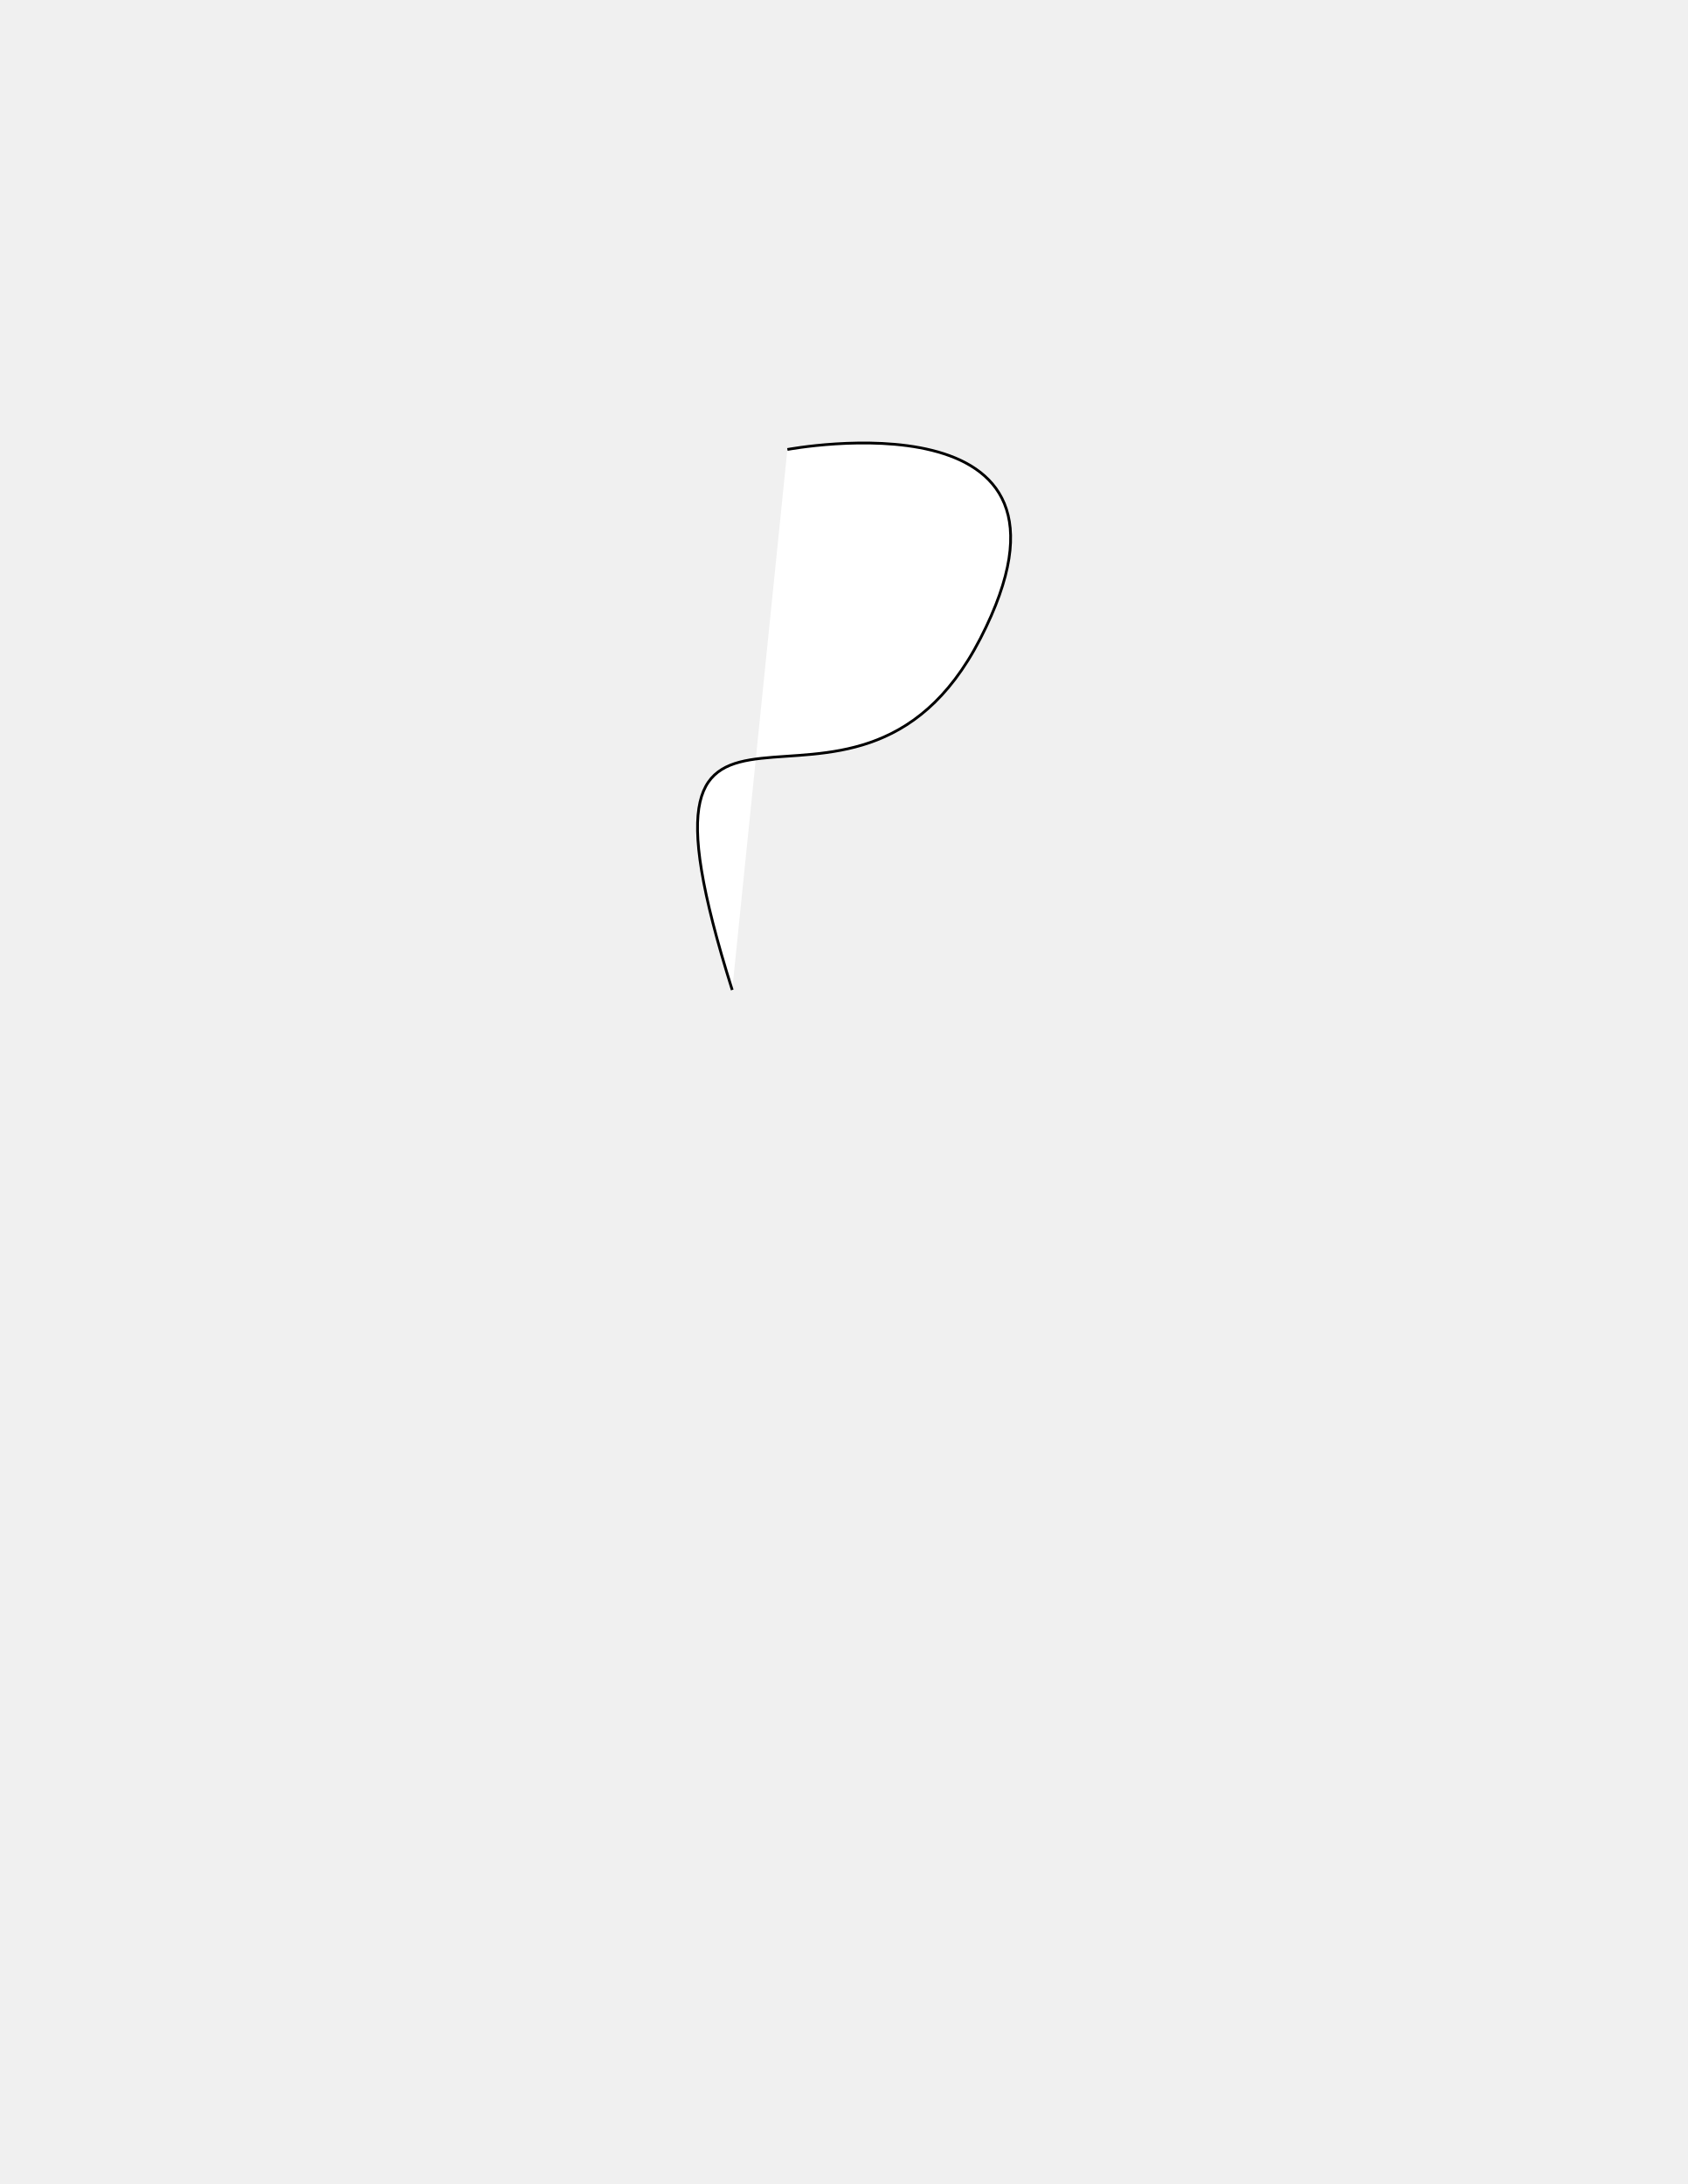
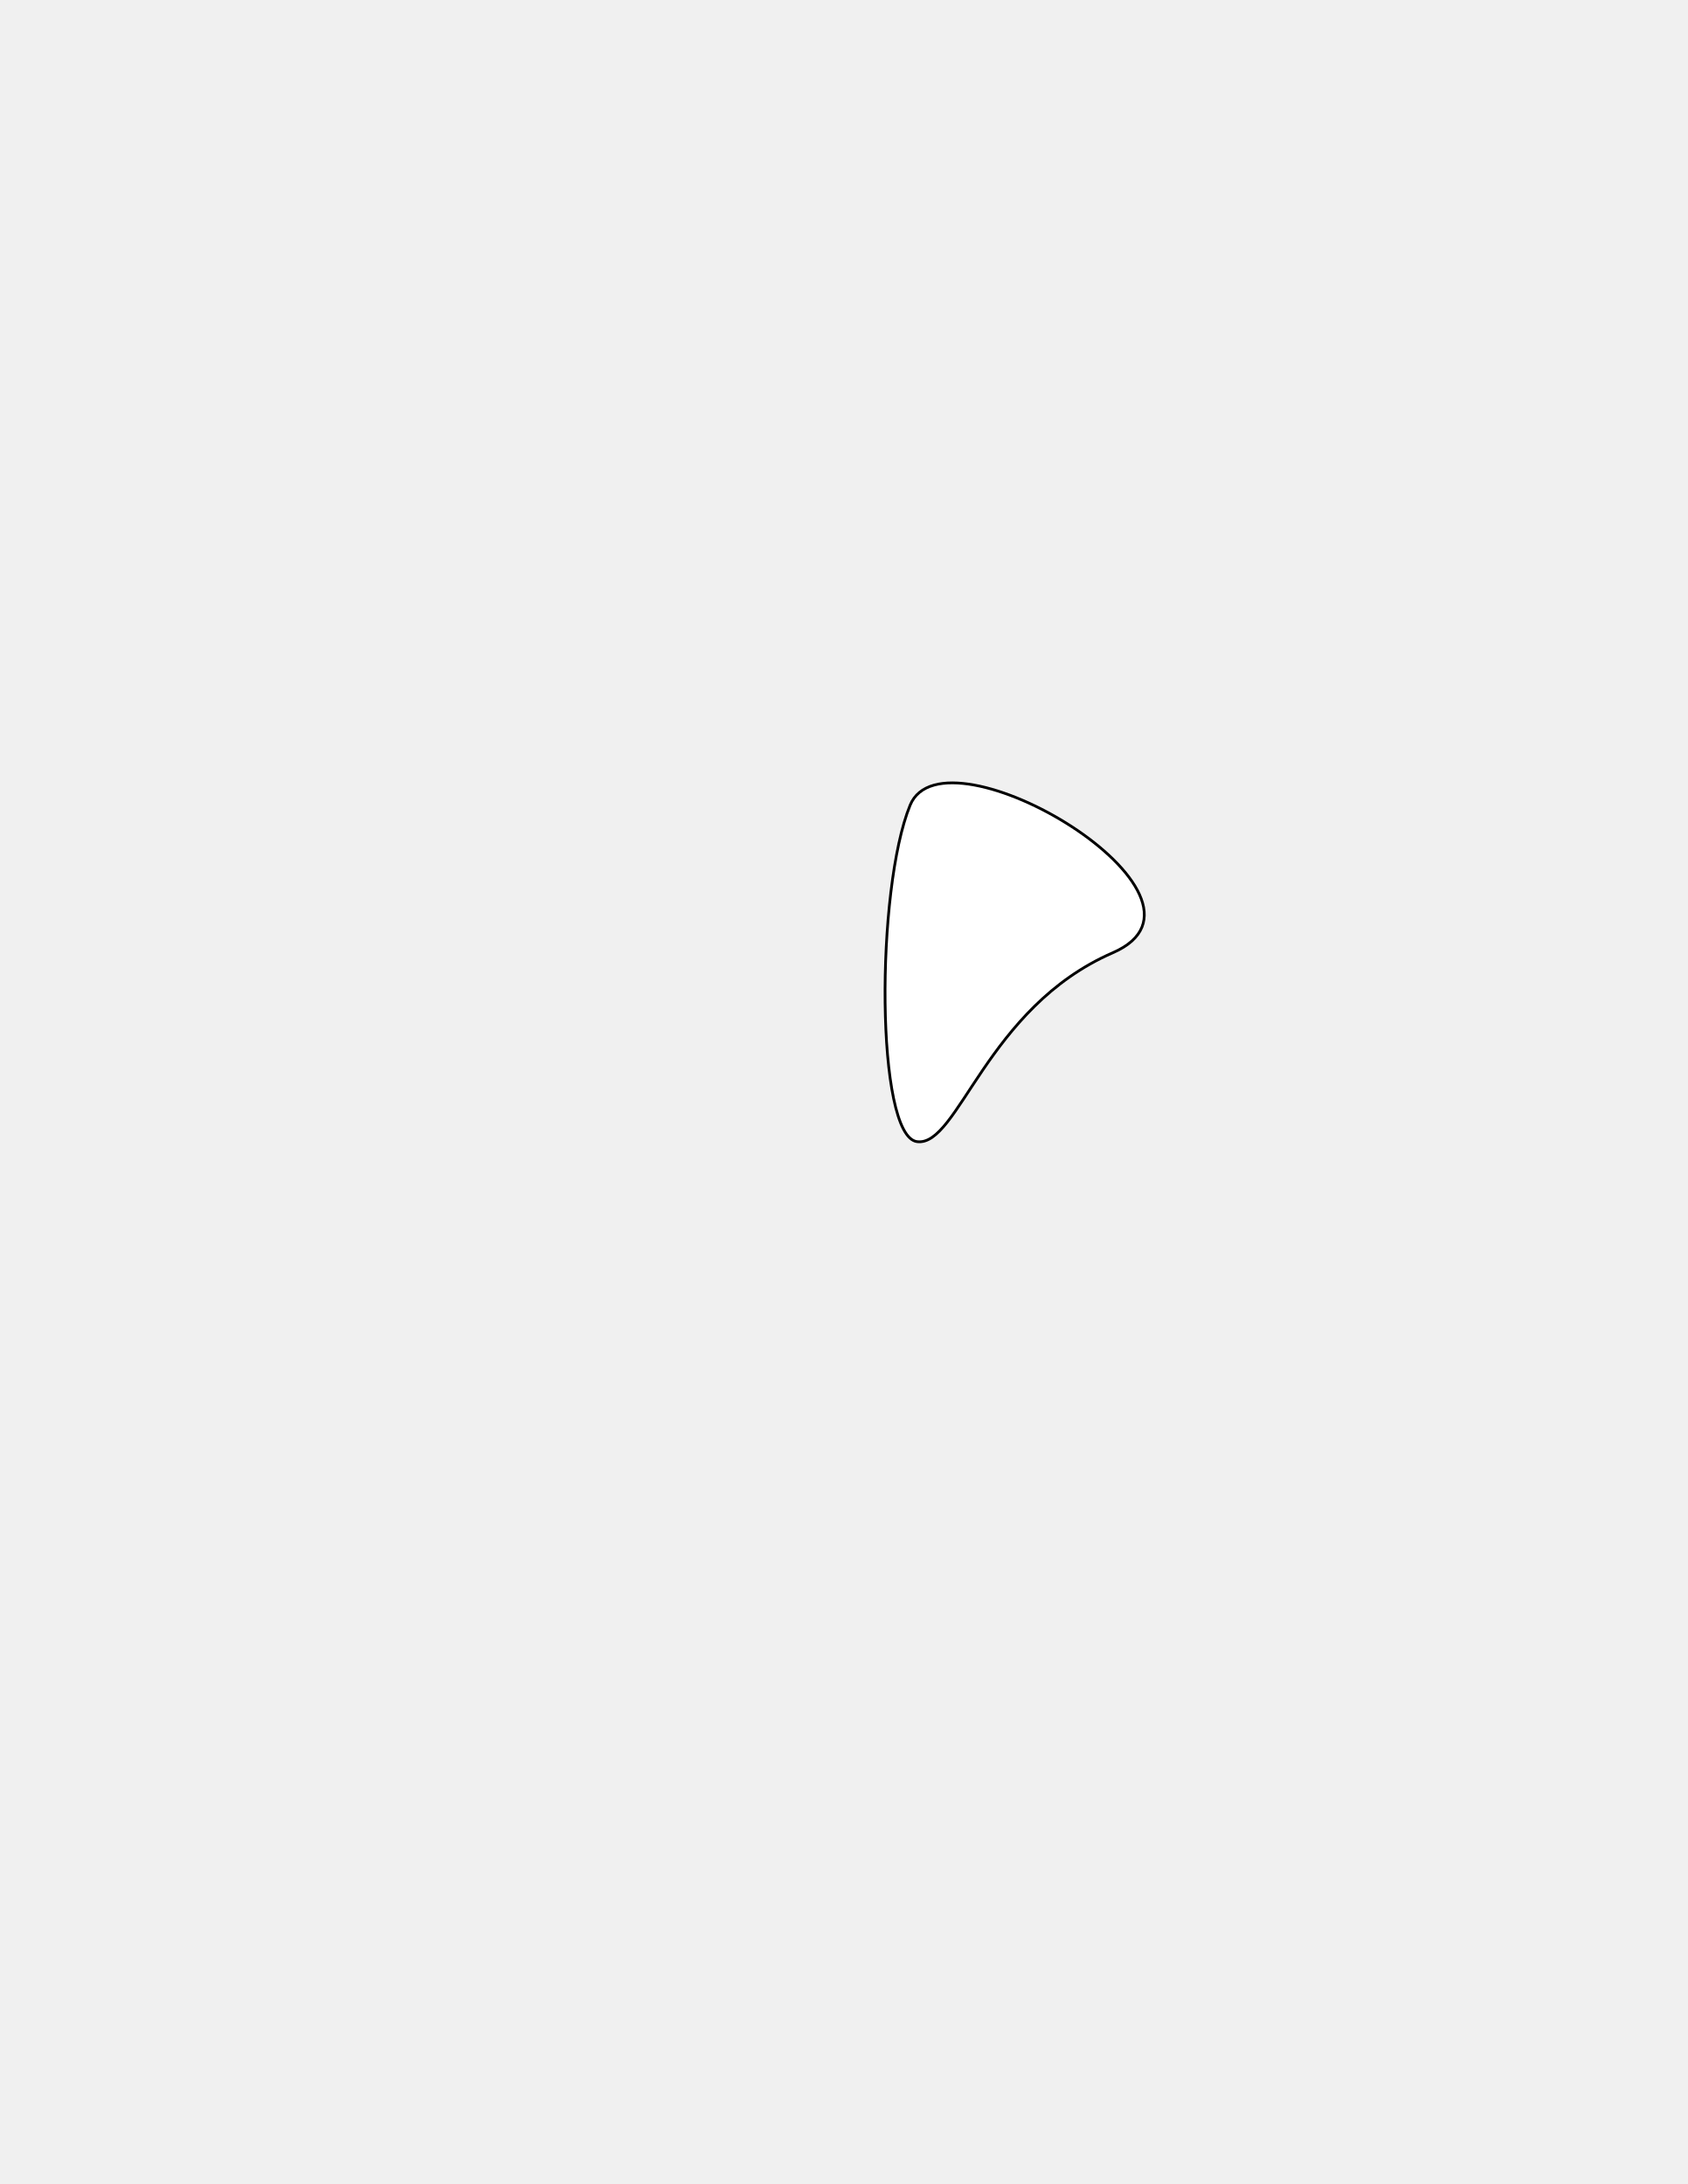
<svg xmlns="http://www.w3.org/2000/svg" version="1.1" id="Layer_1" x="0px" y="0px" width="612px" height="792px" viewBox="0 0 612 792" enable-background="new 0 0 612 792" xml:space="preserve">
-   <path fill="#FFFFFF" stroke="#000000" stroke-miterlimit="10" d="M285.5,163c0,0,116.5-22,70,68.5s-135.5-17-90,127.5" />
+   <path fill="#FFFFFF" stroke="#000000" stroke-miterlimit="10" d="M403.5,345.5c-46,20-56,70.5-71,68.5s-15-91.5-2.5-122  S449.5,325.5,403.5,345.5z" />
</svg>
